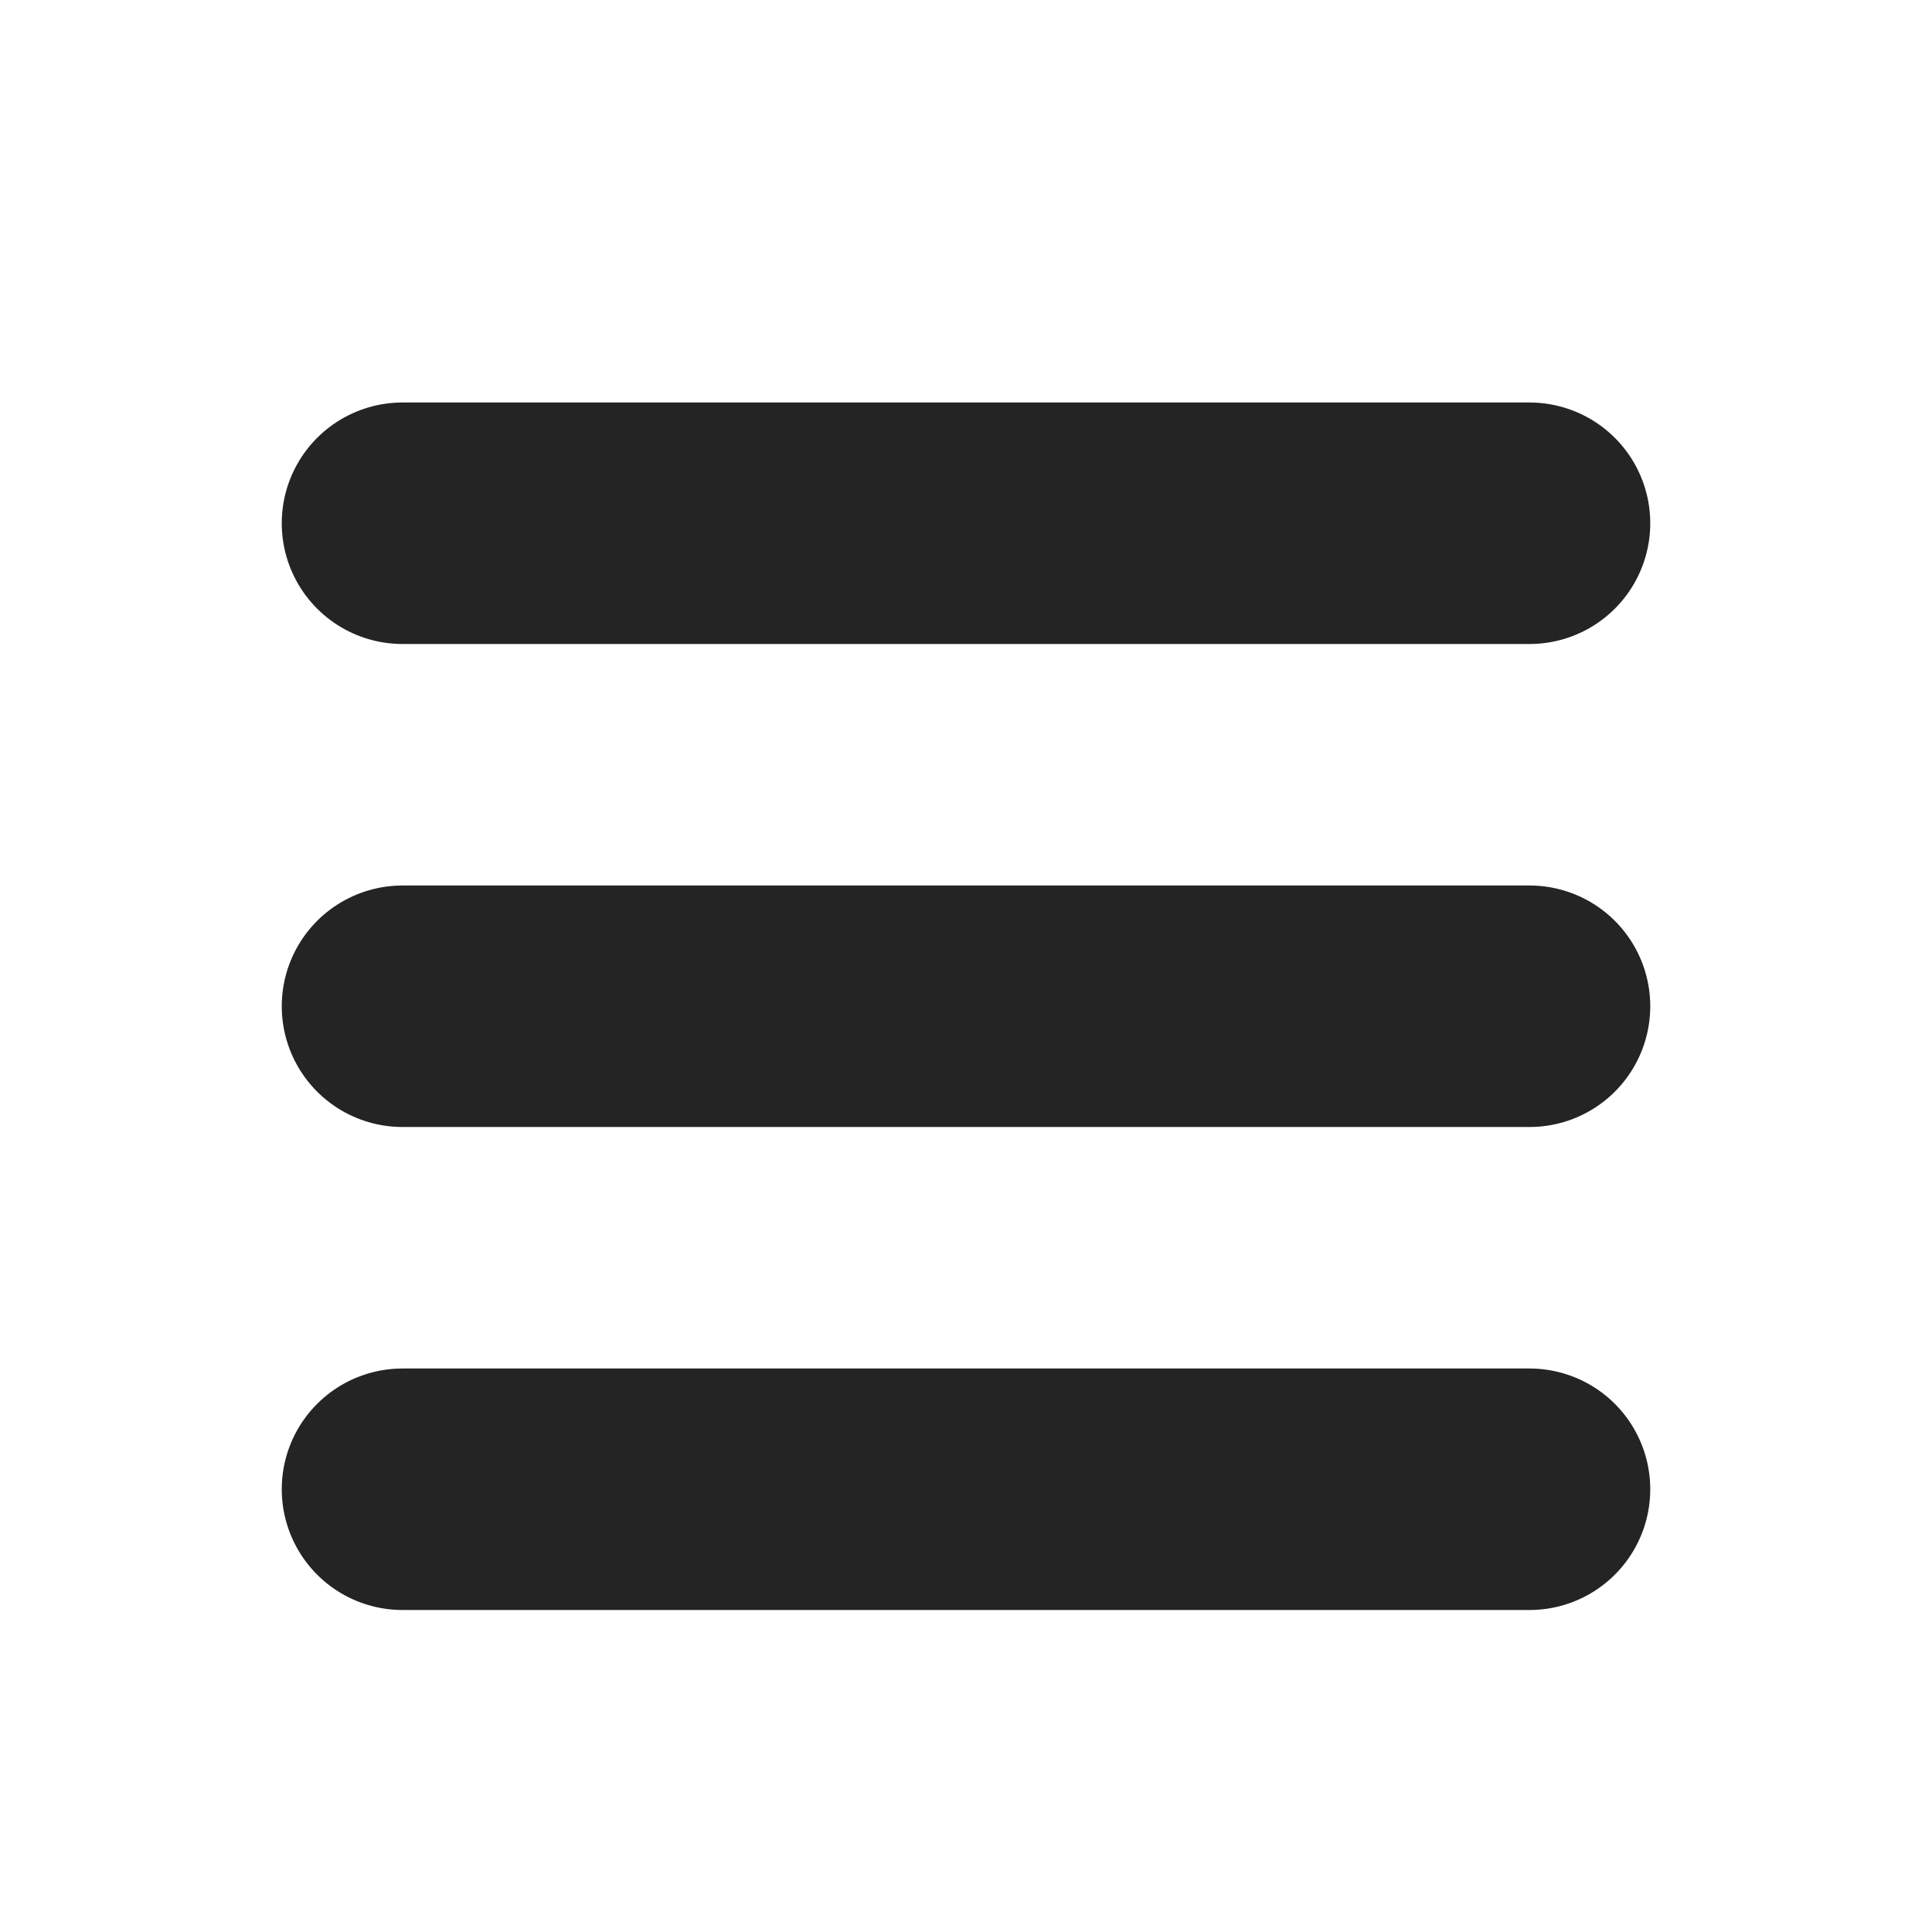
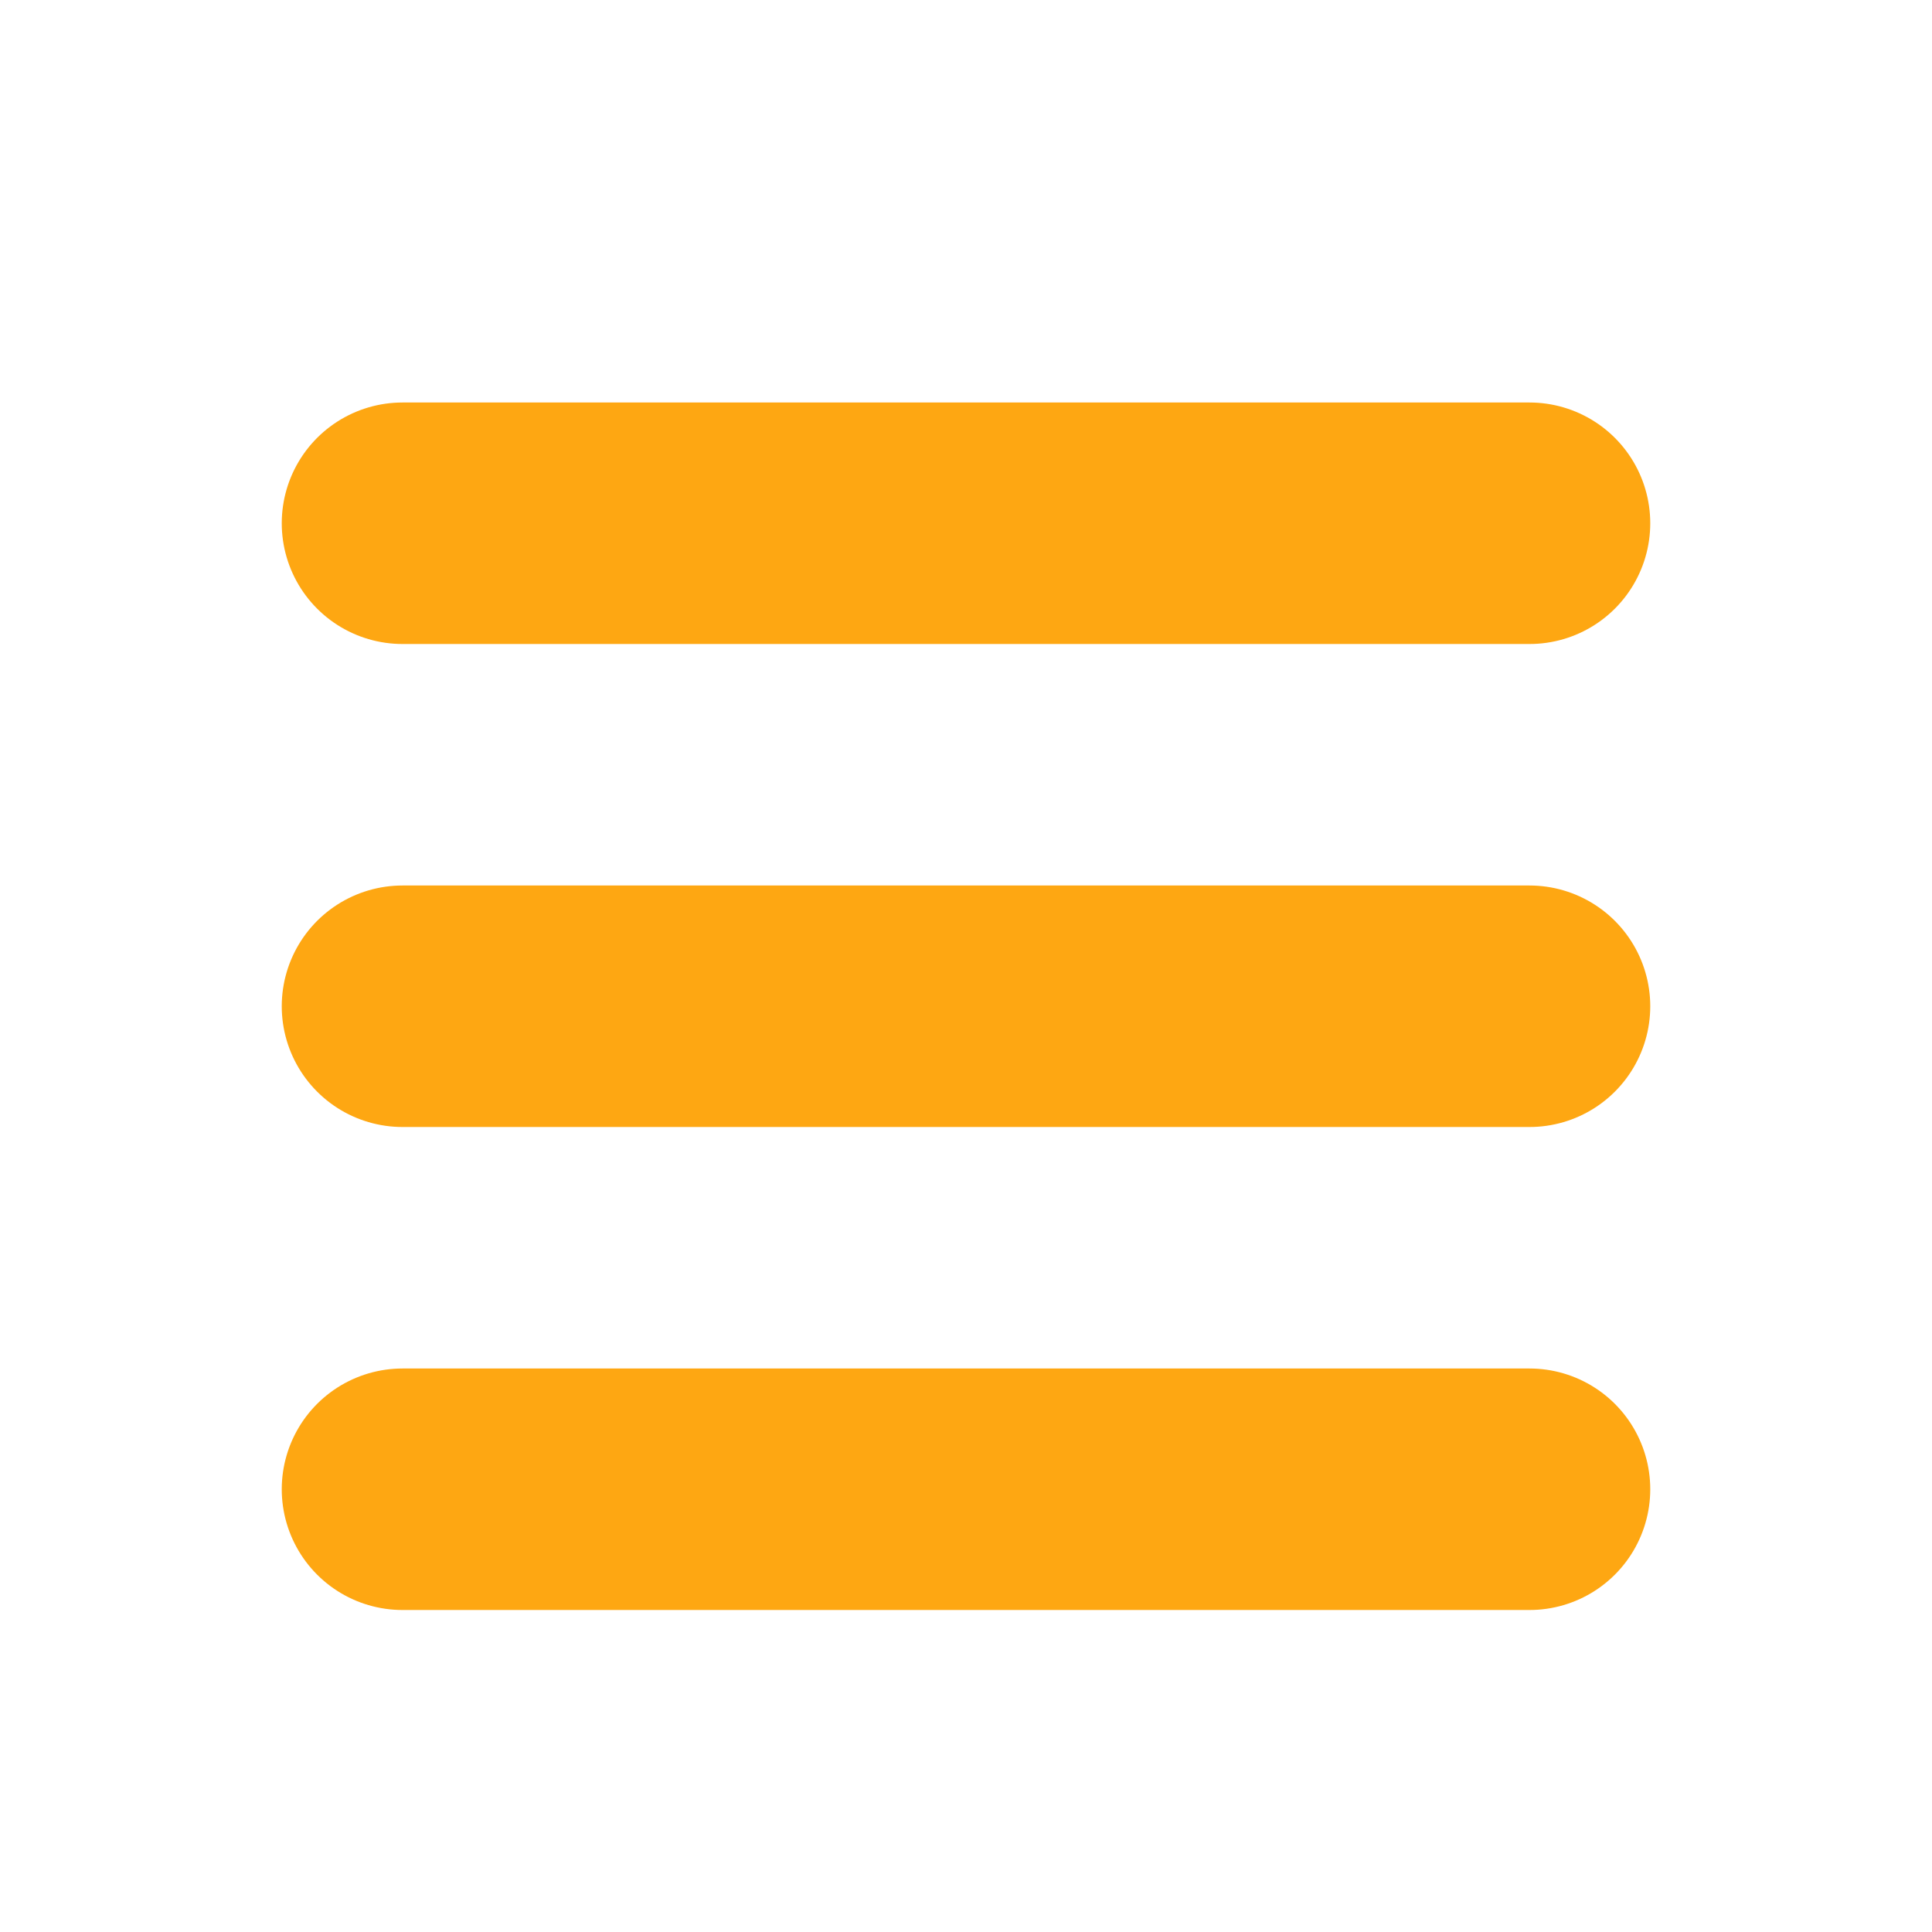
<svg xmlns="http://www.w3.org/2000/svg" width="24px" height="24px" viewBox="0 0 24 24" version="1.1">
  <defs />
  <g id="icon-menu" stroke="none" stroke-width="1" fill="none" fill-rule="evenodd" stroke-linecap="round">
-     <g id="Group-2" transform="translate(4, 5)" stroke="#242424" stroke-width="3">
+     <g id="Group-2" transform="translate(4, 5)" stroke="#fea712" stroke-width="3">
      <g id="Group" transform="translate(0, 6)">
        <path d="M1,1.5 L15,1.5" id="Line-2" />
      </g>
      <g id="Group-Copy">
        <path d="M1,1.5 L15,1.5" id="Line-2" />
      </g>
      <g id="Group-Copy-2" transform="translate(0, 12)">
        <path d="M1,1.5 L15,1.5" id="Line-2" />
      </g>
    </g>
  </g>
</svg>
